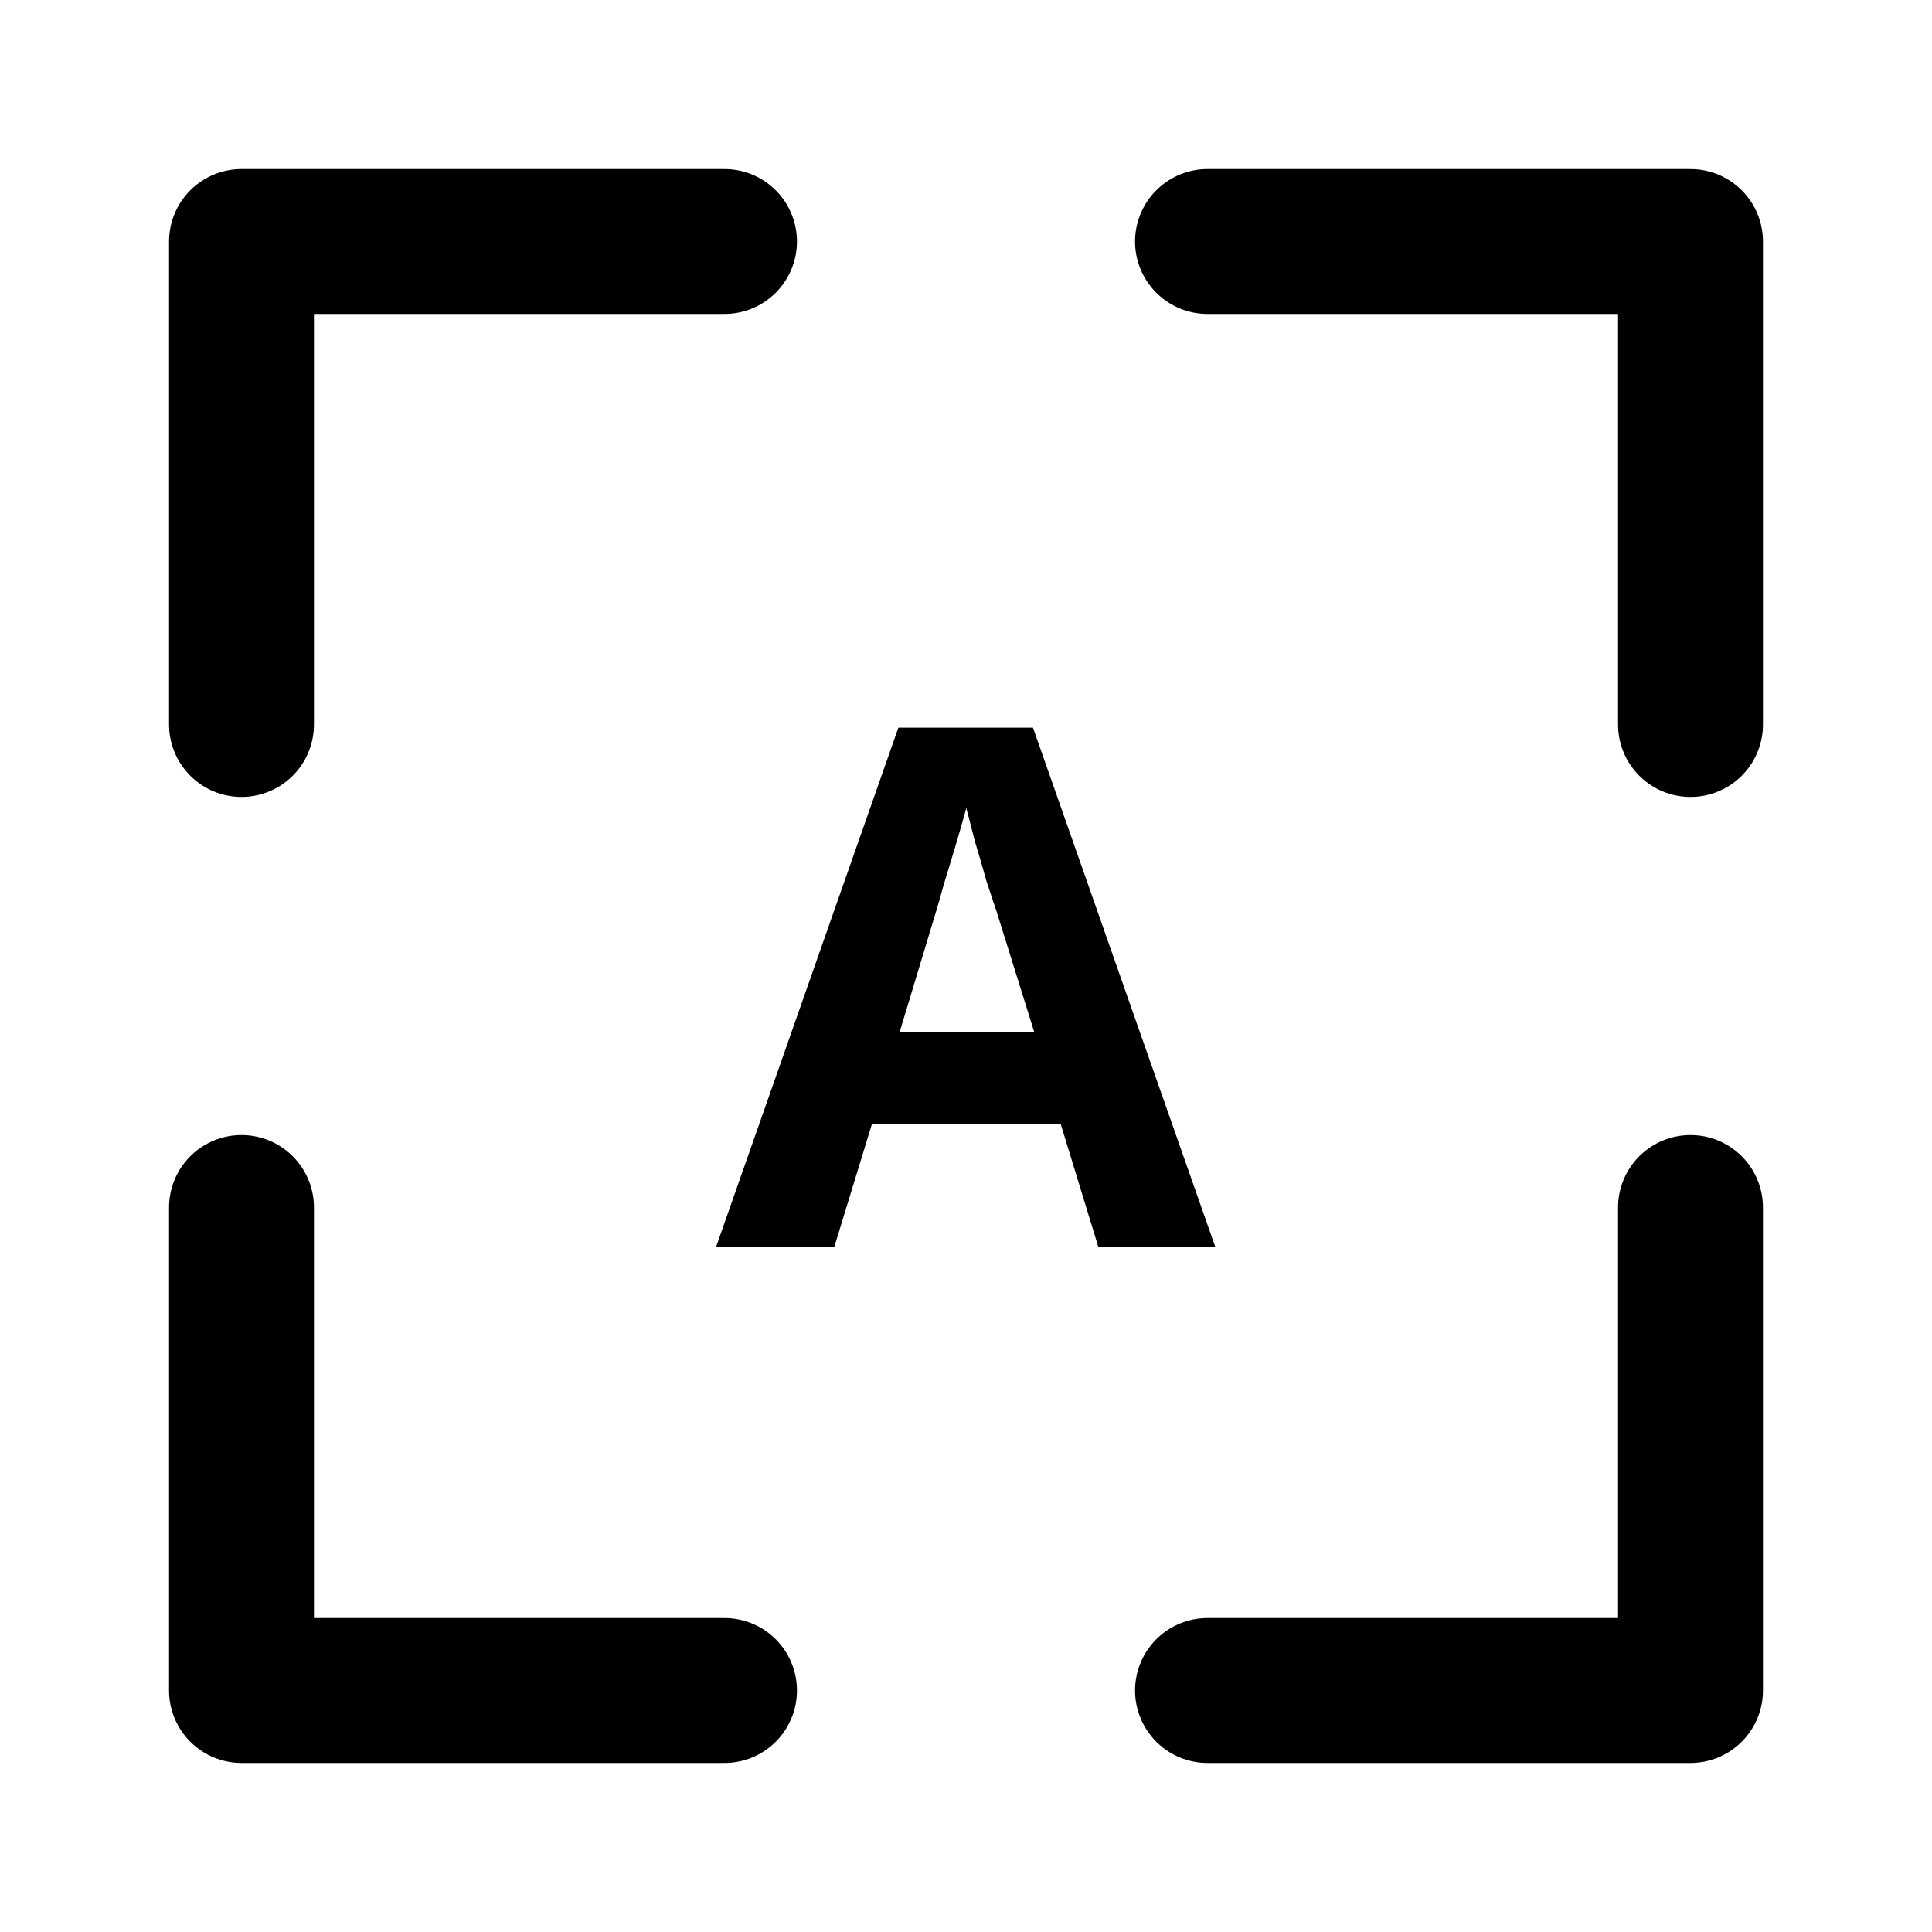
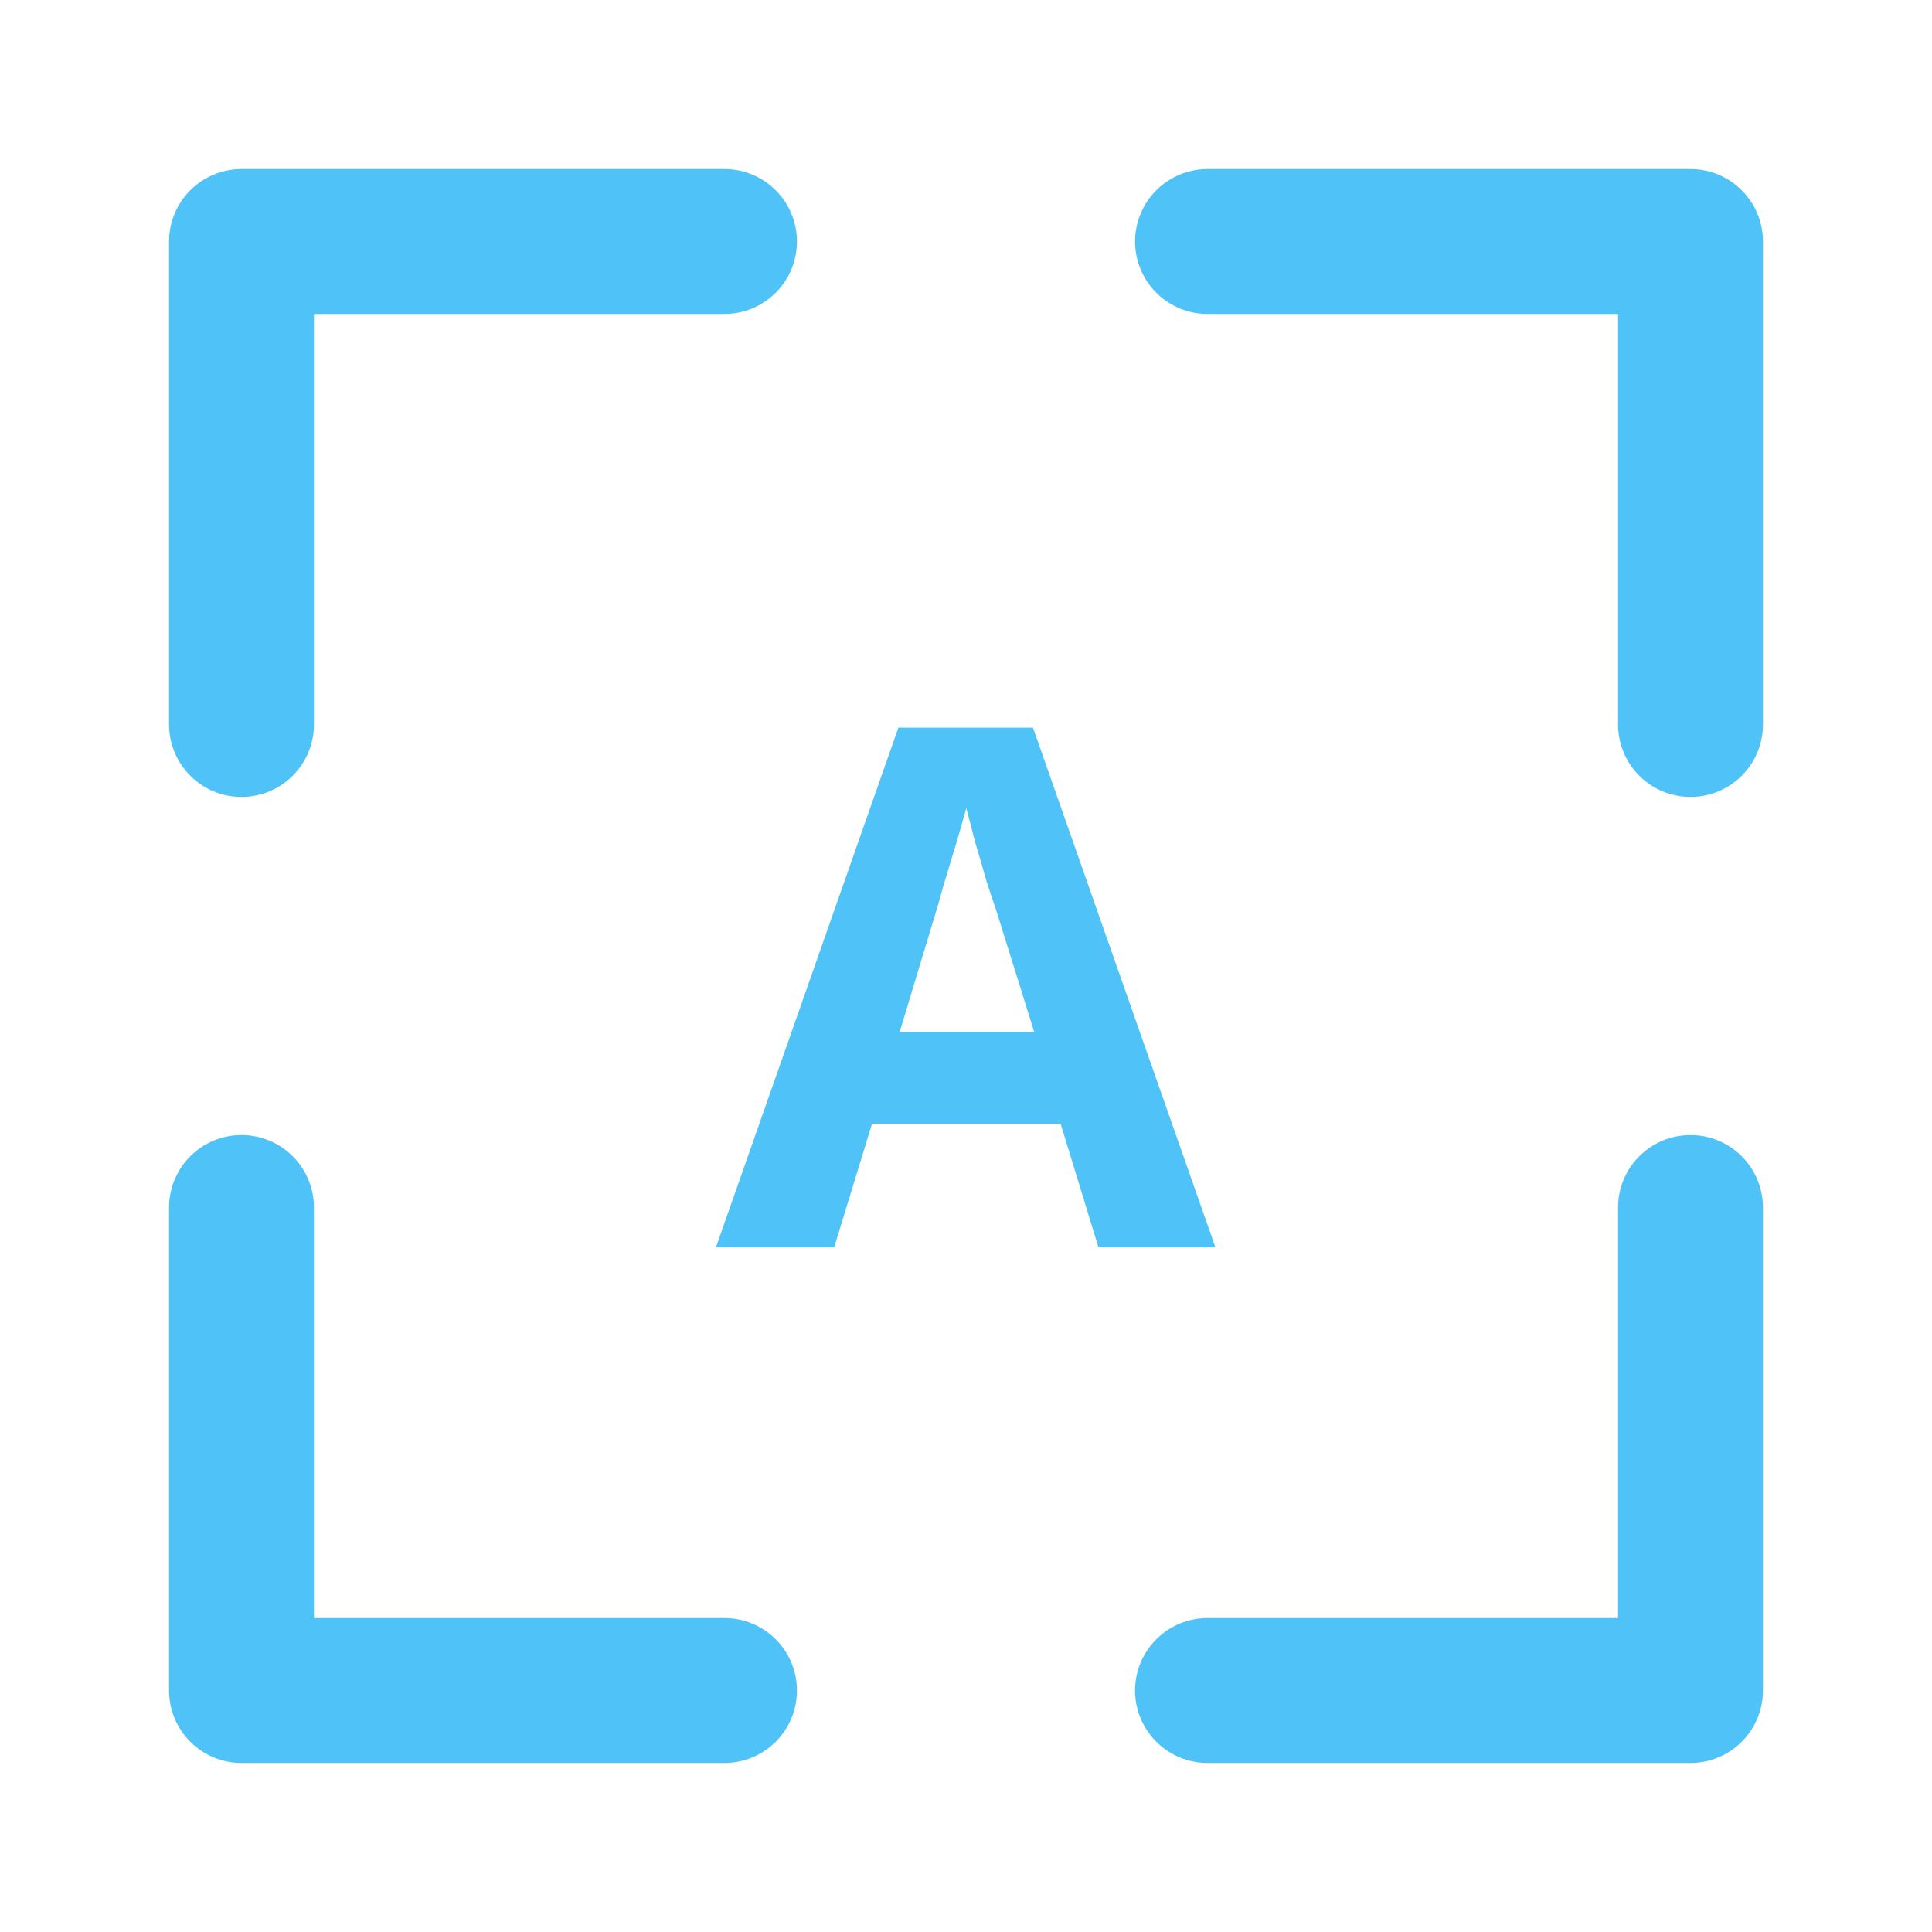
<svg xmlns="http://www.w3.org/2000/svg" width="64" height="64" viewBox="0 0 24 24">
-   <polyline points="3,9 3,3 9,3" fill="none" stroke="#000" stroke-width="1.8" stroke-linecap="round" stroke-linejoin="round" />
-   <polyline points="21,9 21,3 15,3" fill="none" stroke="#000" stroke-width="1.8" stroke-linecap="round" stroke-linejoin="round" />
-   <polyline points="3,15 3,21 9,21" fill="none" stroke="#000" stroke-width="1.8" stroke-linecap="round" stroke-linejoin="round" />
-   <polyline points="21,15 21,21 15,21" fill="none" stroke="#000" stroke-width="1.8" stroke-linecap="round" stroke-linejoin="round" />
-   <text x="12" y="12" text-anchor="middle" dominant-baseline="central" font-size="9" font-weight="600" font-family="system-ui,sans-serif" fill="#000" stroke="none">A</text>
+   <polyline points="3,9 3,3 9,3" fill="none" stroke="#4fc3f7" stroke-width="1.8" stroke-linecap="round" stroke-linejoin="round" />
+   <polyline points="21,9 21,3 15,3" fill="none" stroke="#4fc3f7" stroke-width="1.8" stroke-linecap="round" stroke-linejoin="round" />
+   <polyline points="3,15 3,21 9,21" fill="none" stroke="#4fc3f7" stroke-width="1.8" stroke-linecap="round" stroke-linejoin="round" />
+   <polyline points="21,15 21,21 15,21" fill="none" stroke="#4fc3f7" stroke-width="1.8" stroke-linecap="round" stroke-linejoin="round" />
+   <text x="12" y="12" text-anchor="middle" dominant-baseline="central" font-size="9" font-weight="600" font-family="system-ui,sans-serif" fill="#4fc3f7" stroke="none">A</text>
</svg>
